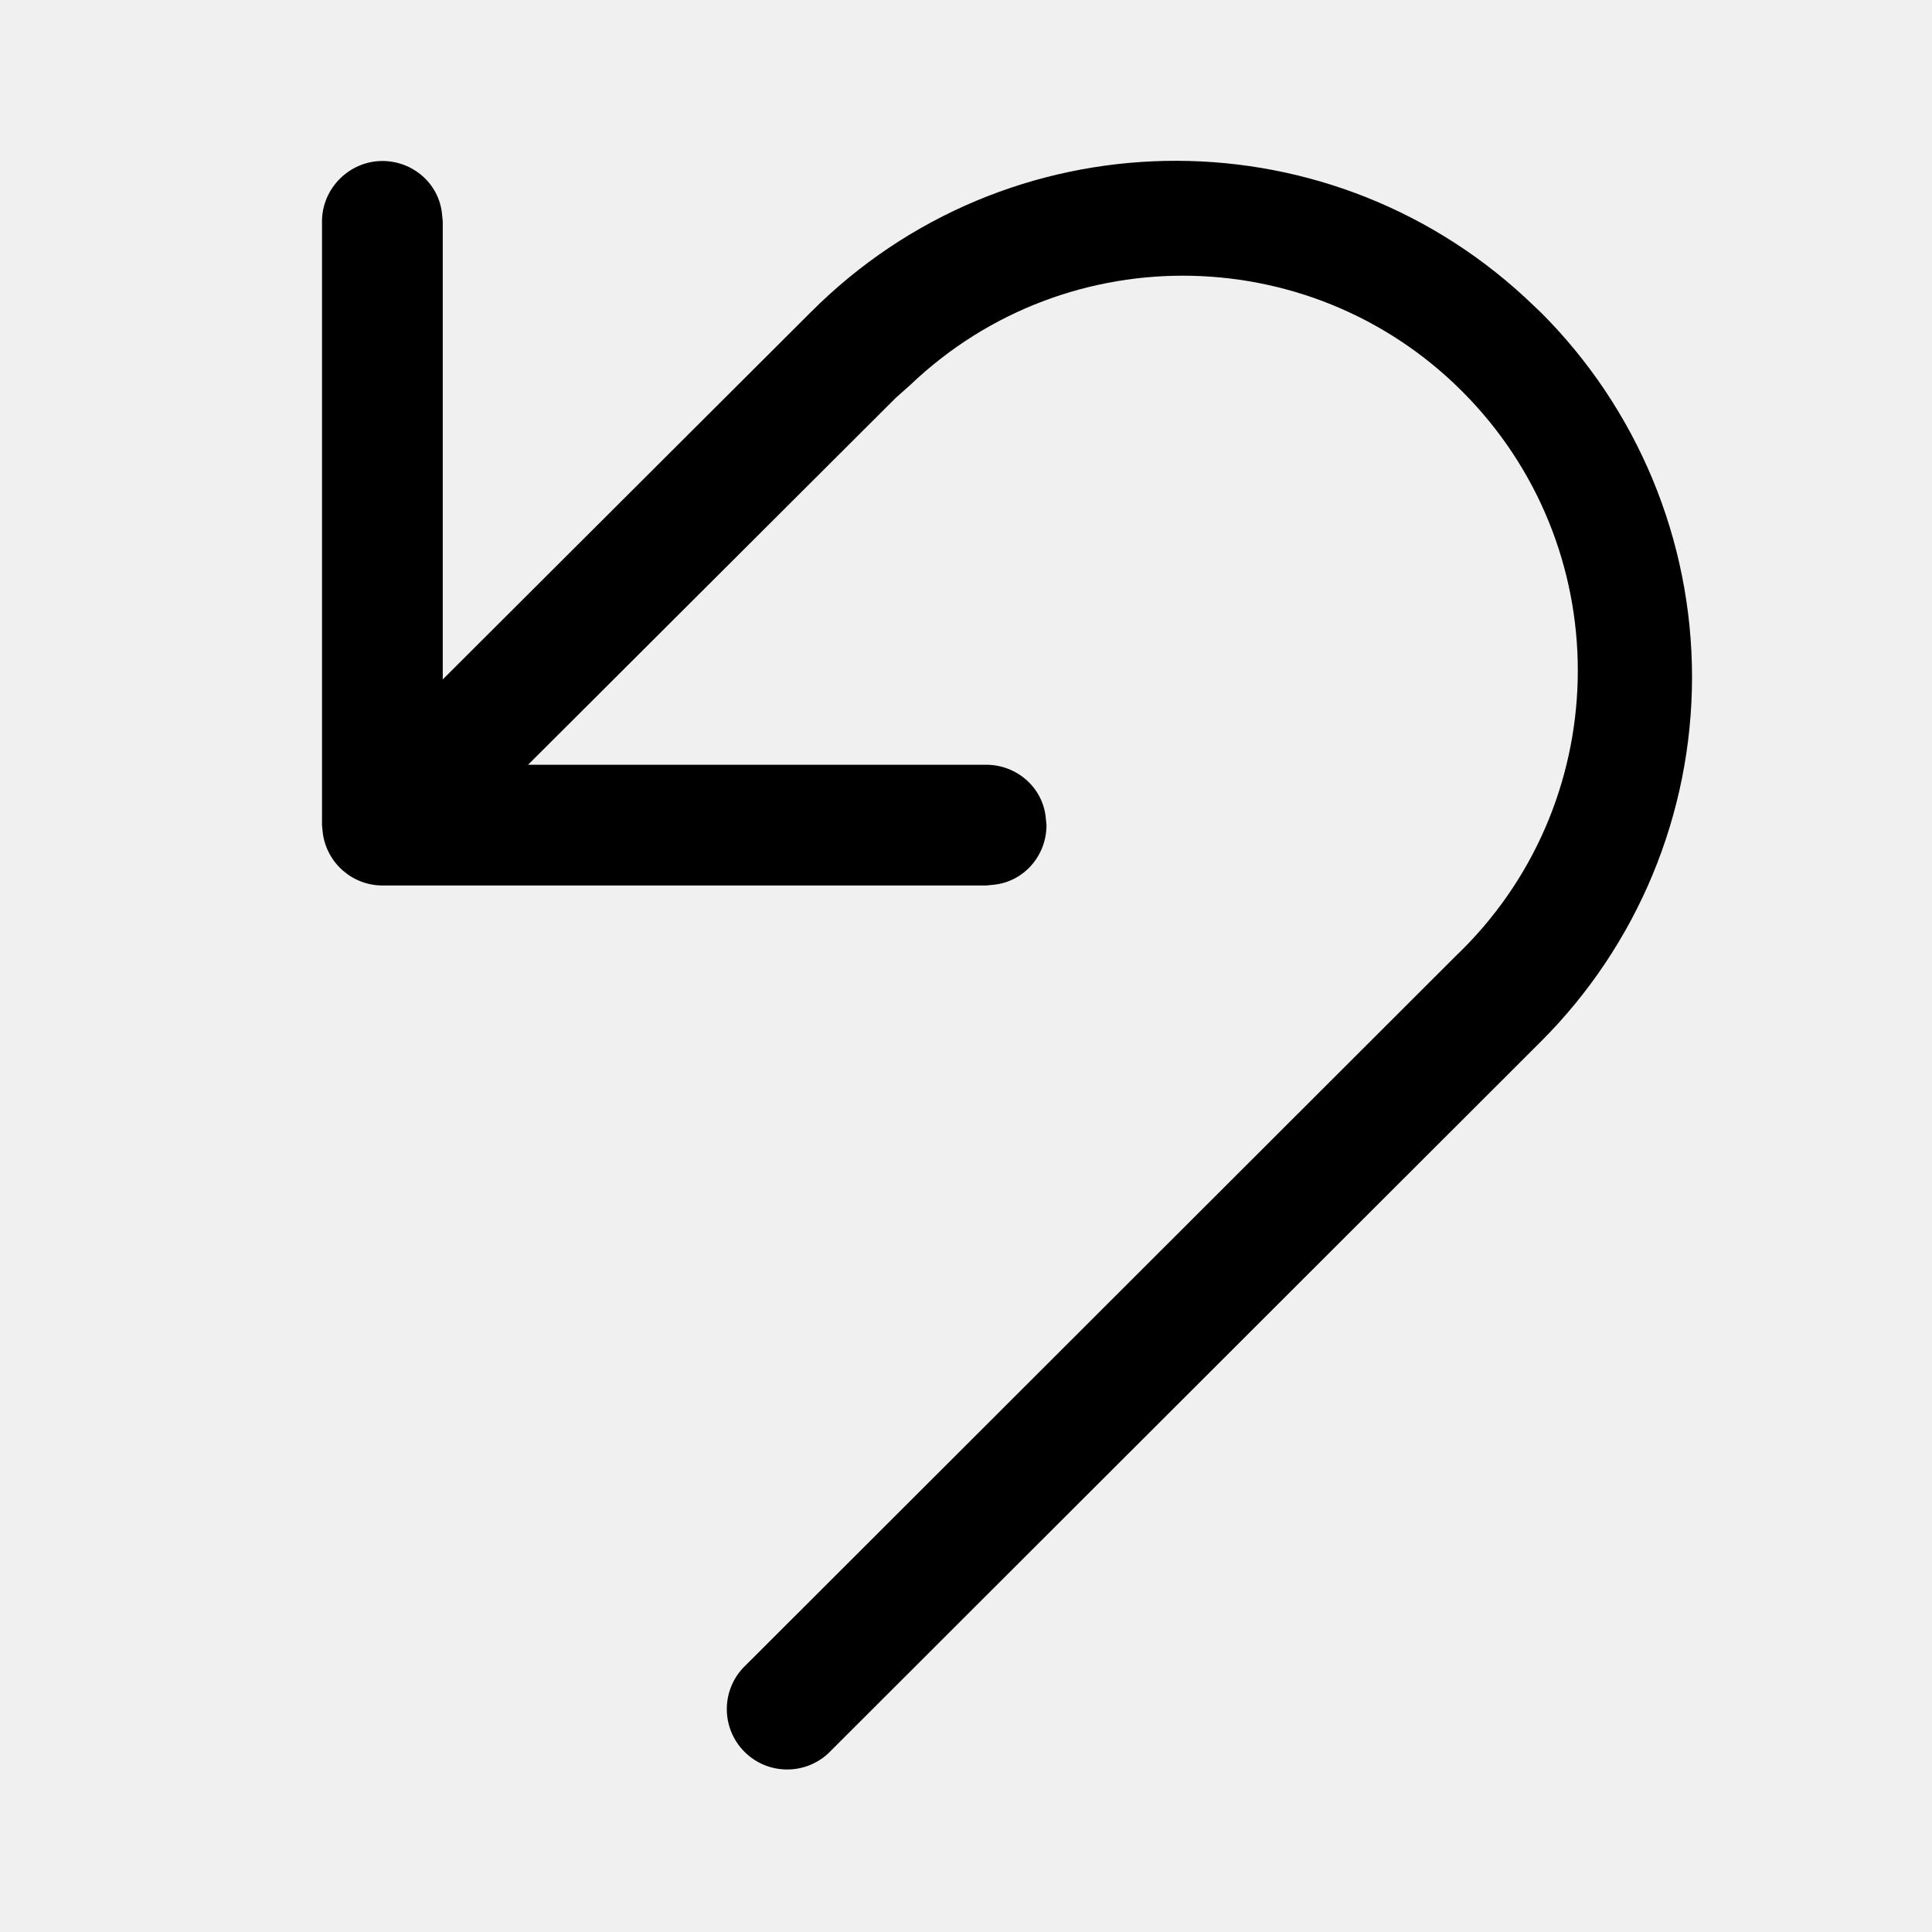
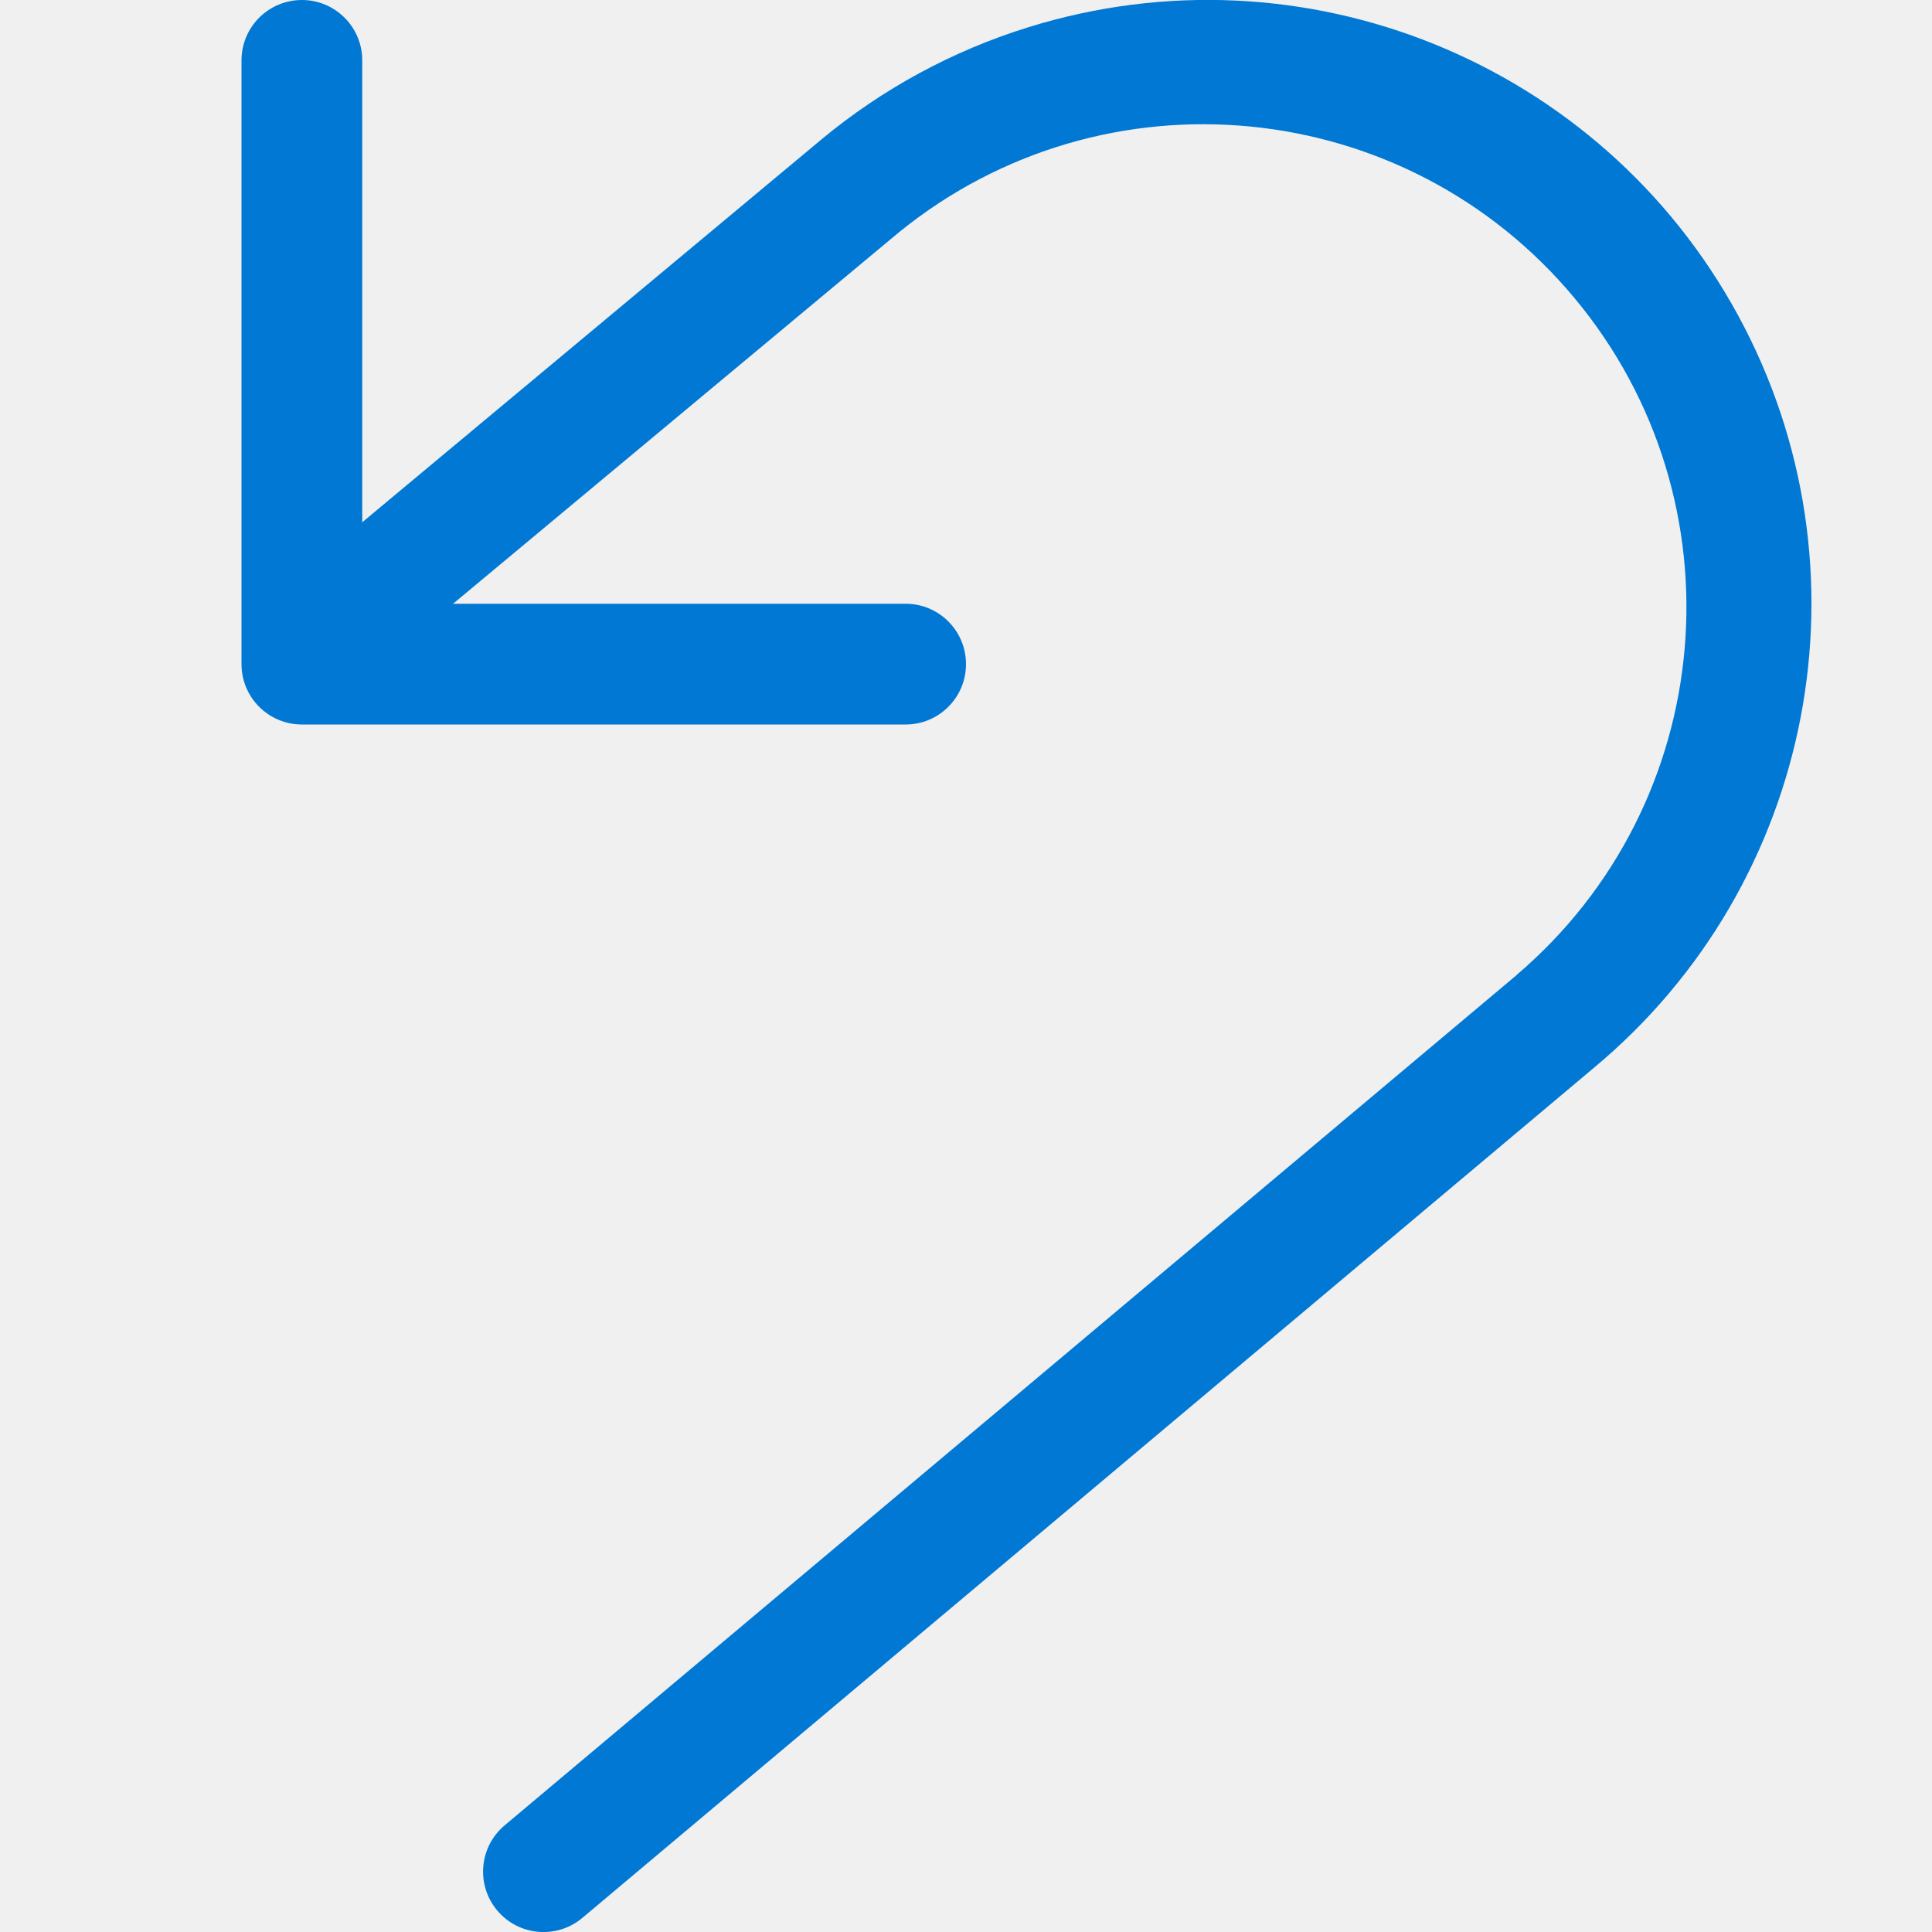
- <svg xmlns="http://www.w3.org/2000/svg" width="24" height="24" viewBox="0 0 24 24">
-   <path fill="currentColor" d="M4.75 2c.38 0 .7.28.74.65l.01.1v5.69l4.57-4.56a6.4 6.4 0 0 1 8.88-.18l.19.18a6.4 6.4 0 0 1 0 9.06l-8.85 8.84a.75.75 0 0 1-1.06-1.06l8.85-8.84a4.9 4.9 0 0 0-6.77-7.1l-.18.16L6.56 9.5h5.69c.38 0 .7.28.74.65l.01.1c0 .38-.28.7-.65.74l-.1.01h-7.5a.75.75 0 0 1-.74-.65l-.01-.1v-7.5c0-.41.34-.75.75-.75" />
+ <svg xmlns="http://www.w3.org/2000/svg" fill="none" viewBox="0 0 16 16">
+   <g clip-path="url(#a)">
+     <path fill="#0078D4" d="M2.5 0a.5.5 0 0 1 .5.5V5h4.5a.5.5 0 0 1 0 1h-5a.5.5 0 0 1-.5-.5v-5a.5.5 0 0 1 .5-.5Z" />
+     <path fill="#0078D4" d="M8.515.226A5 5 0 0 1 13.2 8.843l-8.377 7.04a.5.5 0 1 1-.644-.766l8.38-7.041.001-.002a4 4 0 0 0-5.118-6.148L2.948 5.67a.5.5 0 0 1-.64-.768L6.8 1.157A5.001 5.001 0 0 1 8.515.226Z" />
+   </g>
+   <defs>
+     <clipPath id="a">
+       <path fill="#fff" d="M0 0h16v16H0z" />
+     </clipPath>
+   </defs>
</svg>
